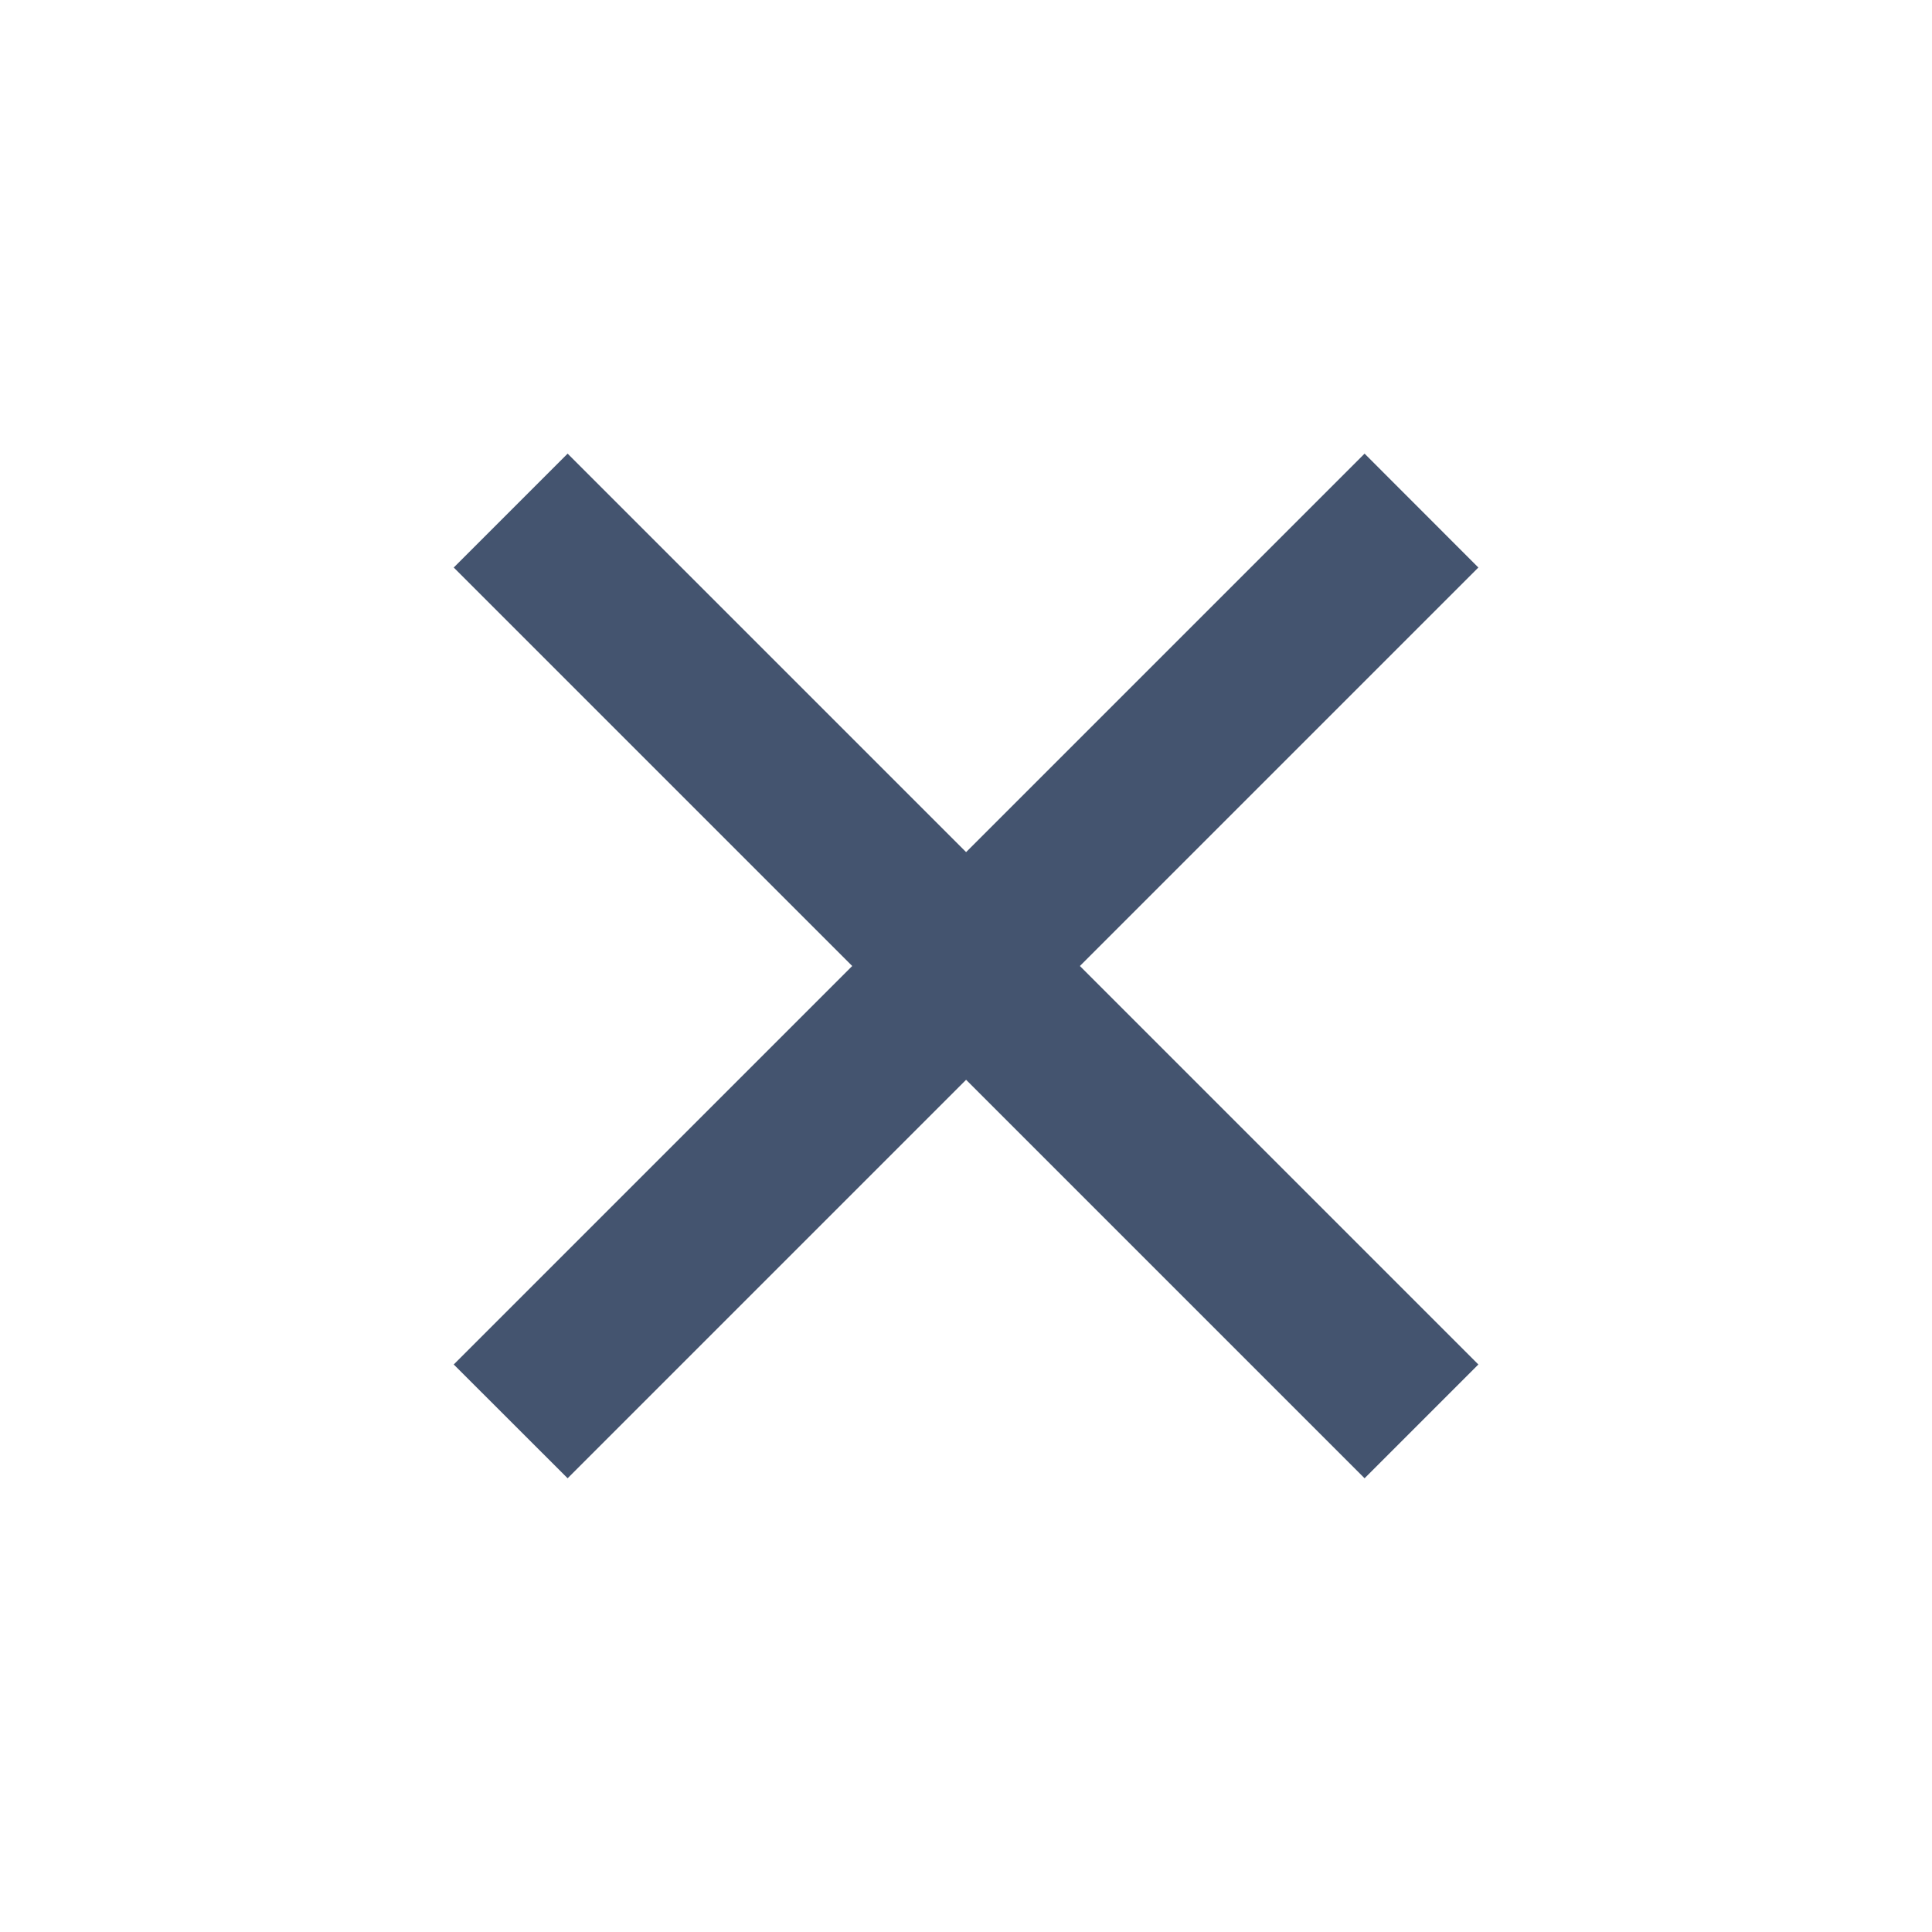
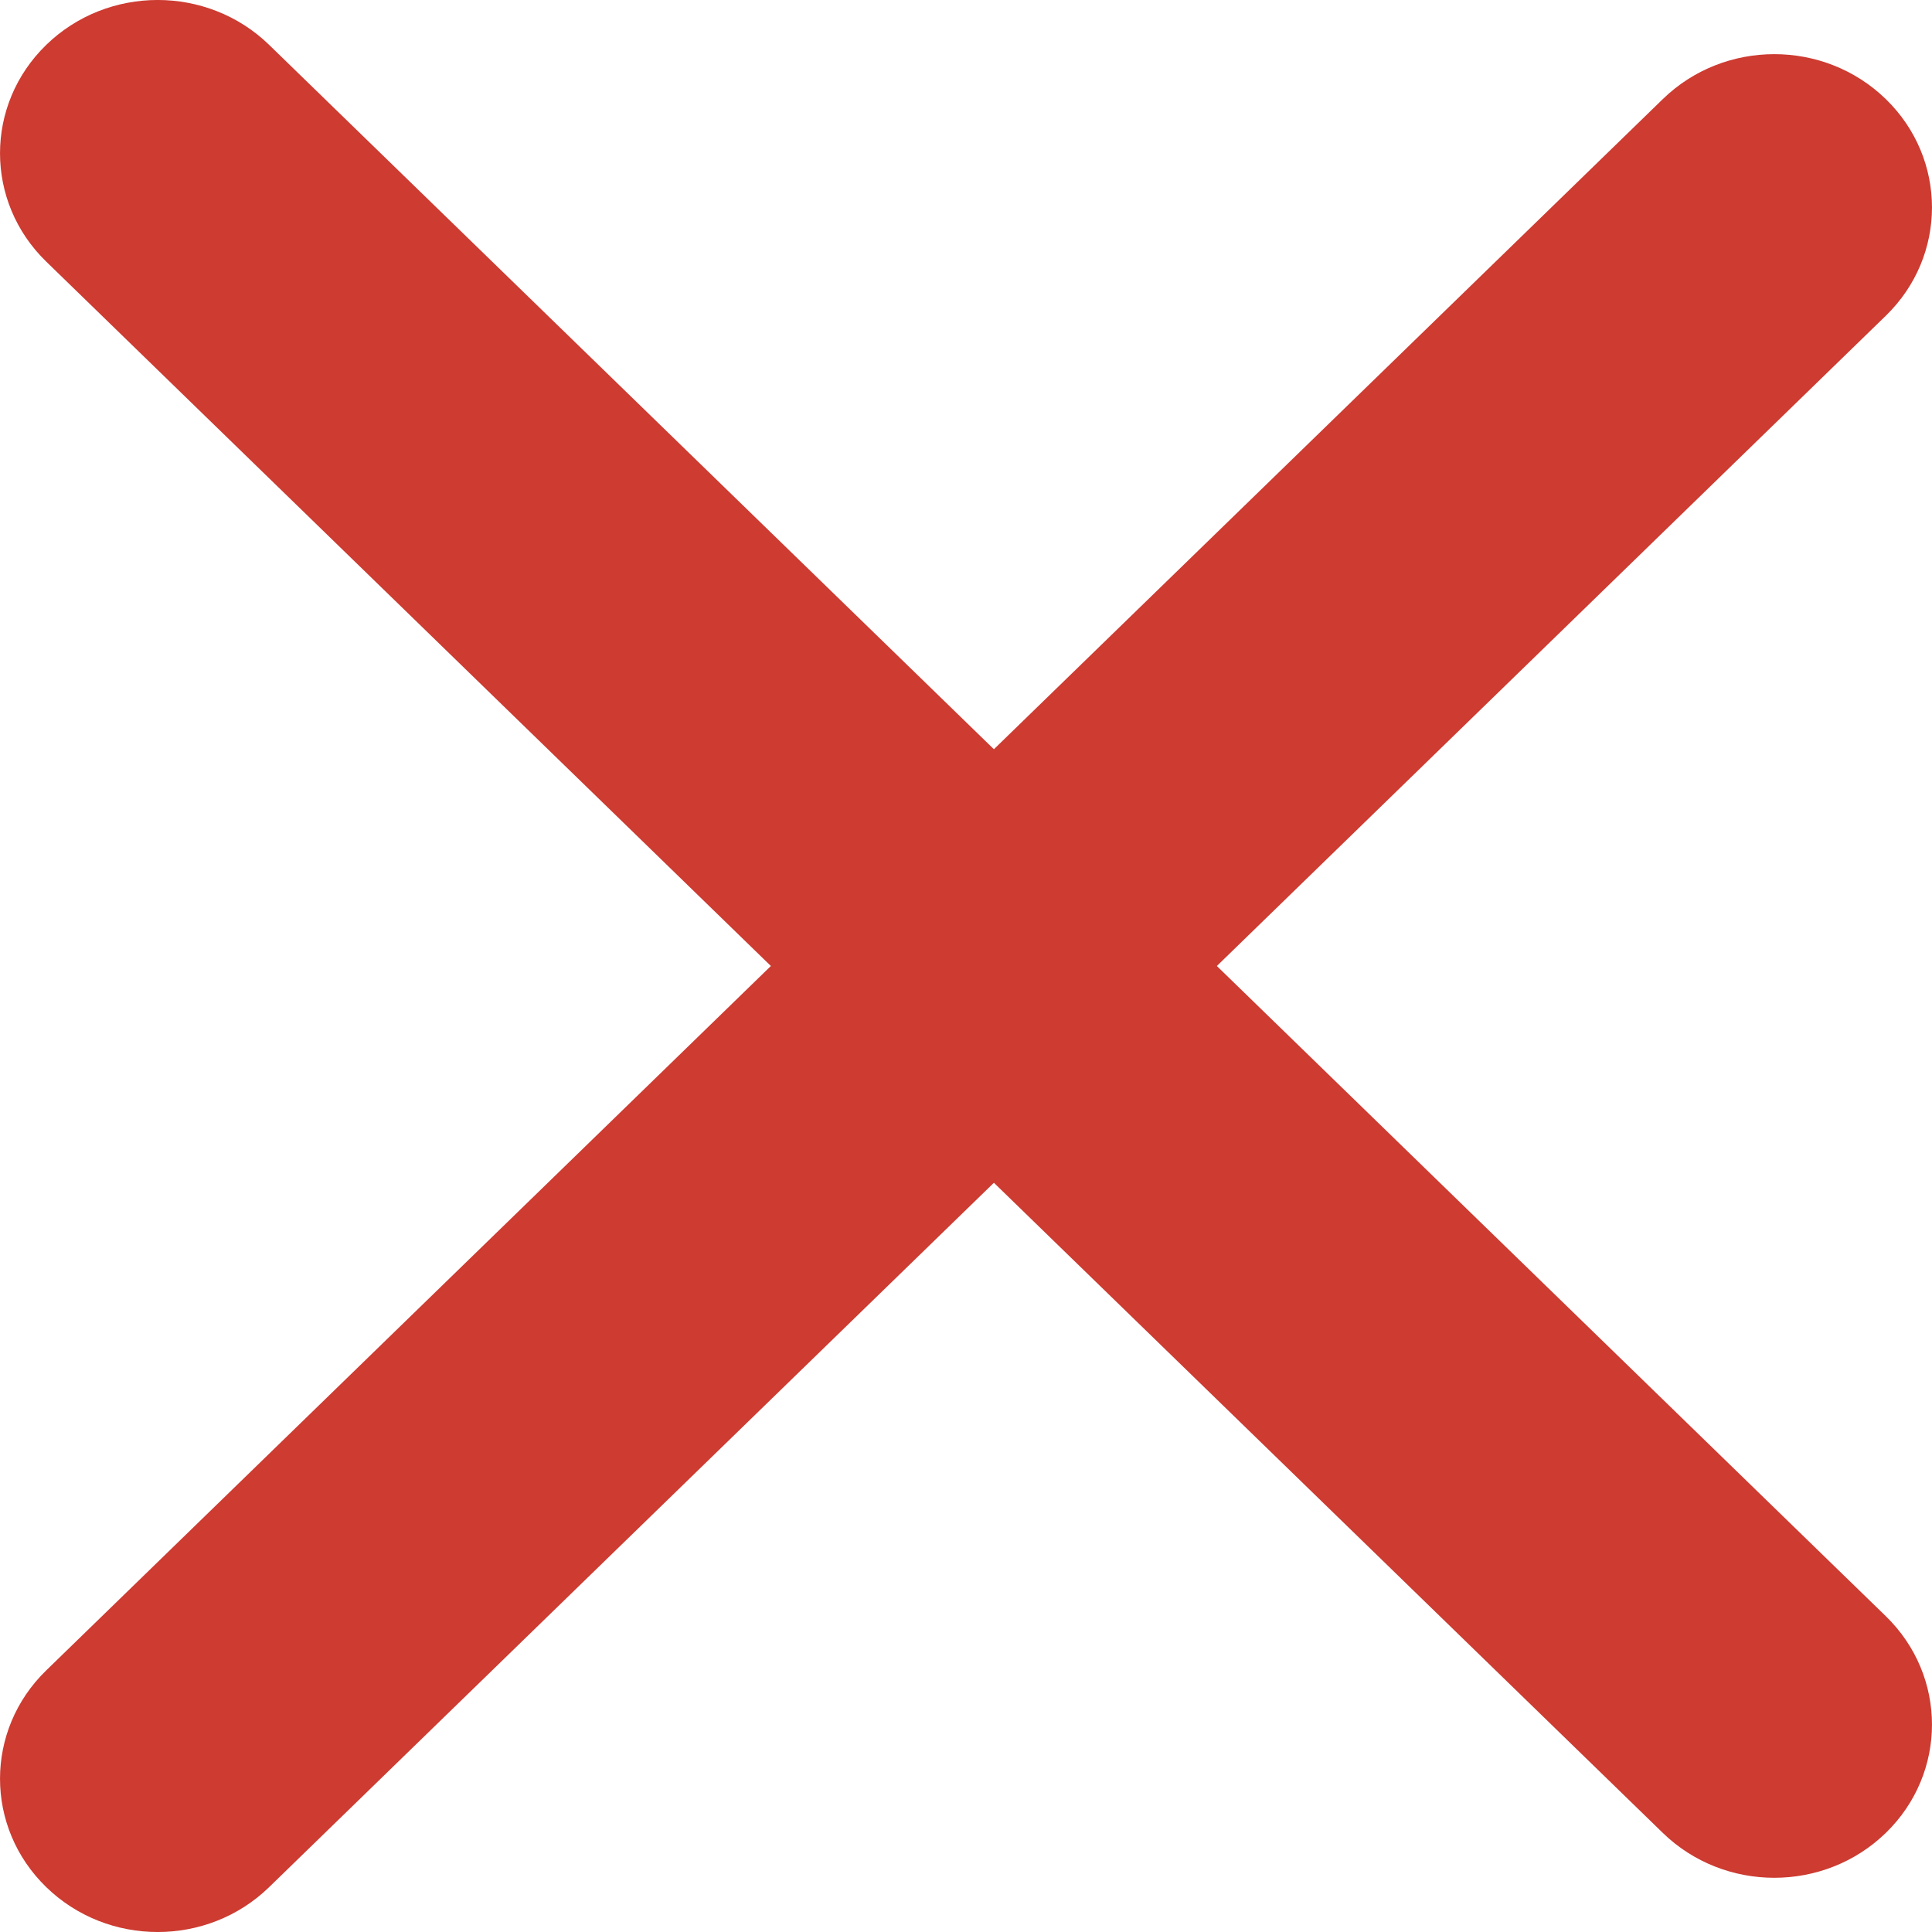
- <svg xmlns="http://www.w3.org/2000/svg" width="20" height="20" viewBox="0 0 20 20" fill="none">
-   <path d="M10.001 8.821L14.126 4.696L15.304 5.875L11.179 10L15.304 14.125L14.126 15.303L10.001 11.178L5.876 15.303L4.697 14.125L8.822 10L4.697 5.875L5.876 4.696L10.001 8.821Z" fill="#44546F" />
+ <svg xmlns="http://www.w3.org/2000/svg" width="25" height="25" viewBox="0 0 25 25" fill="none">
+   <defs />
+   <path id="Union" d="M15.746 12.5L24.402 20.913C25.199 21.688 25.199 22.944 24.402 23.718C23.605 24.492 22.314 24.492 21.517 23.718L12.861 15.305L3.483 24.419C2.686 25.194 1.395 25.194 0.598 24.419C-0.199 23.645 -0.199 22.389 0.598 21.615L9.975 12.5L0.598 3.385C-0.199 2.611 -0.199 1.355 0.598 0.581C1.395 -0.194 2.686 -0.194 3.483 0.581L12.861 9.695L21.517 1.282C22.314 0.507 23.605 0.507 24.402 1.282C25.199 2.056 25.199 3.312 24.402 4.086L15.746 12.5Z" clip-rule="evenodd" fill="#CD3B31" fill-opacity="1" fill-rule="evenodd" />
</svg>
